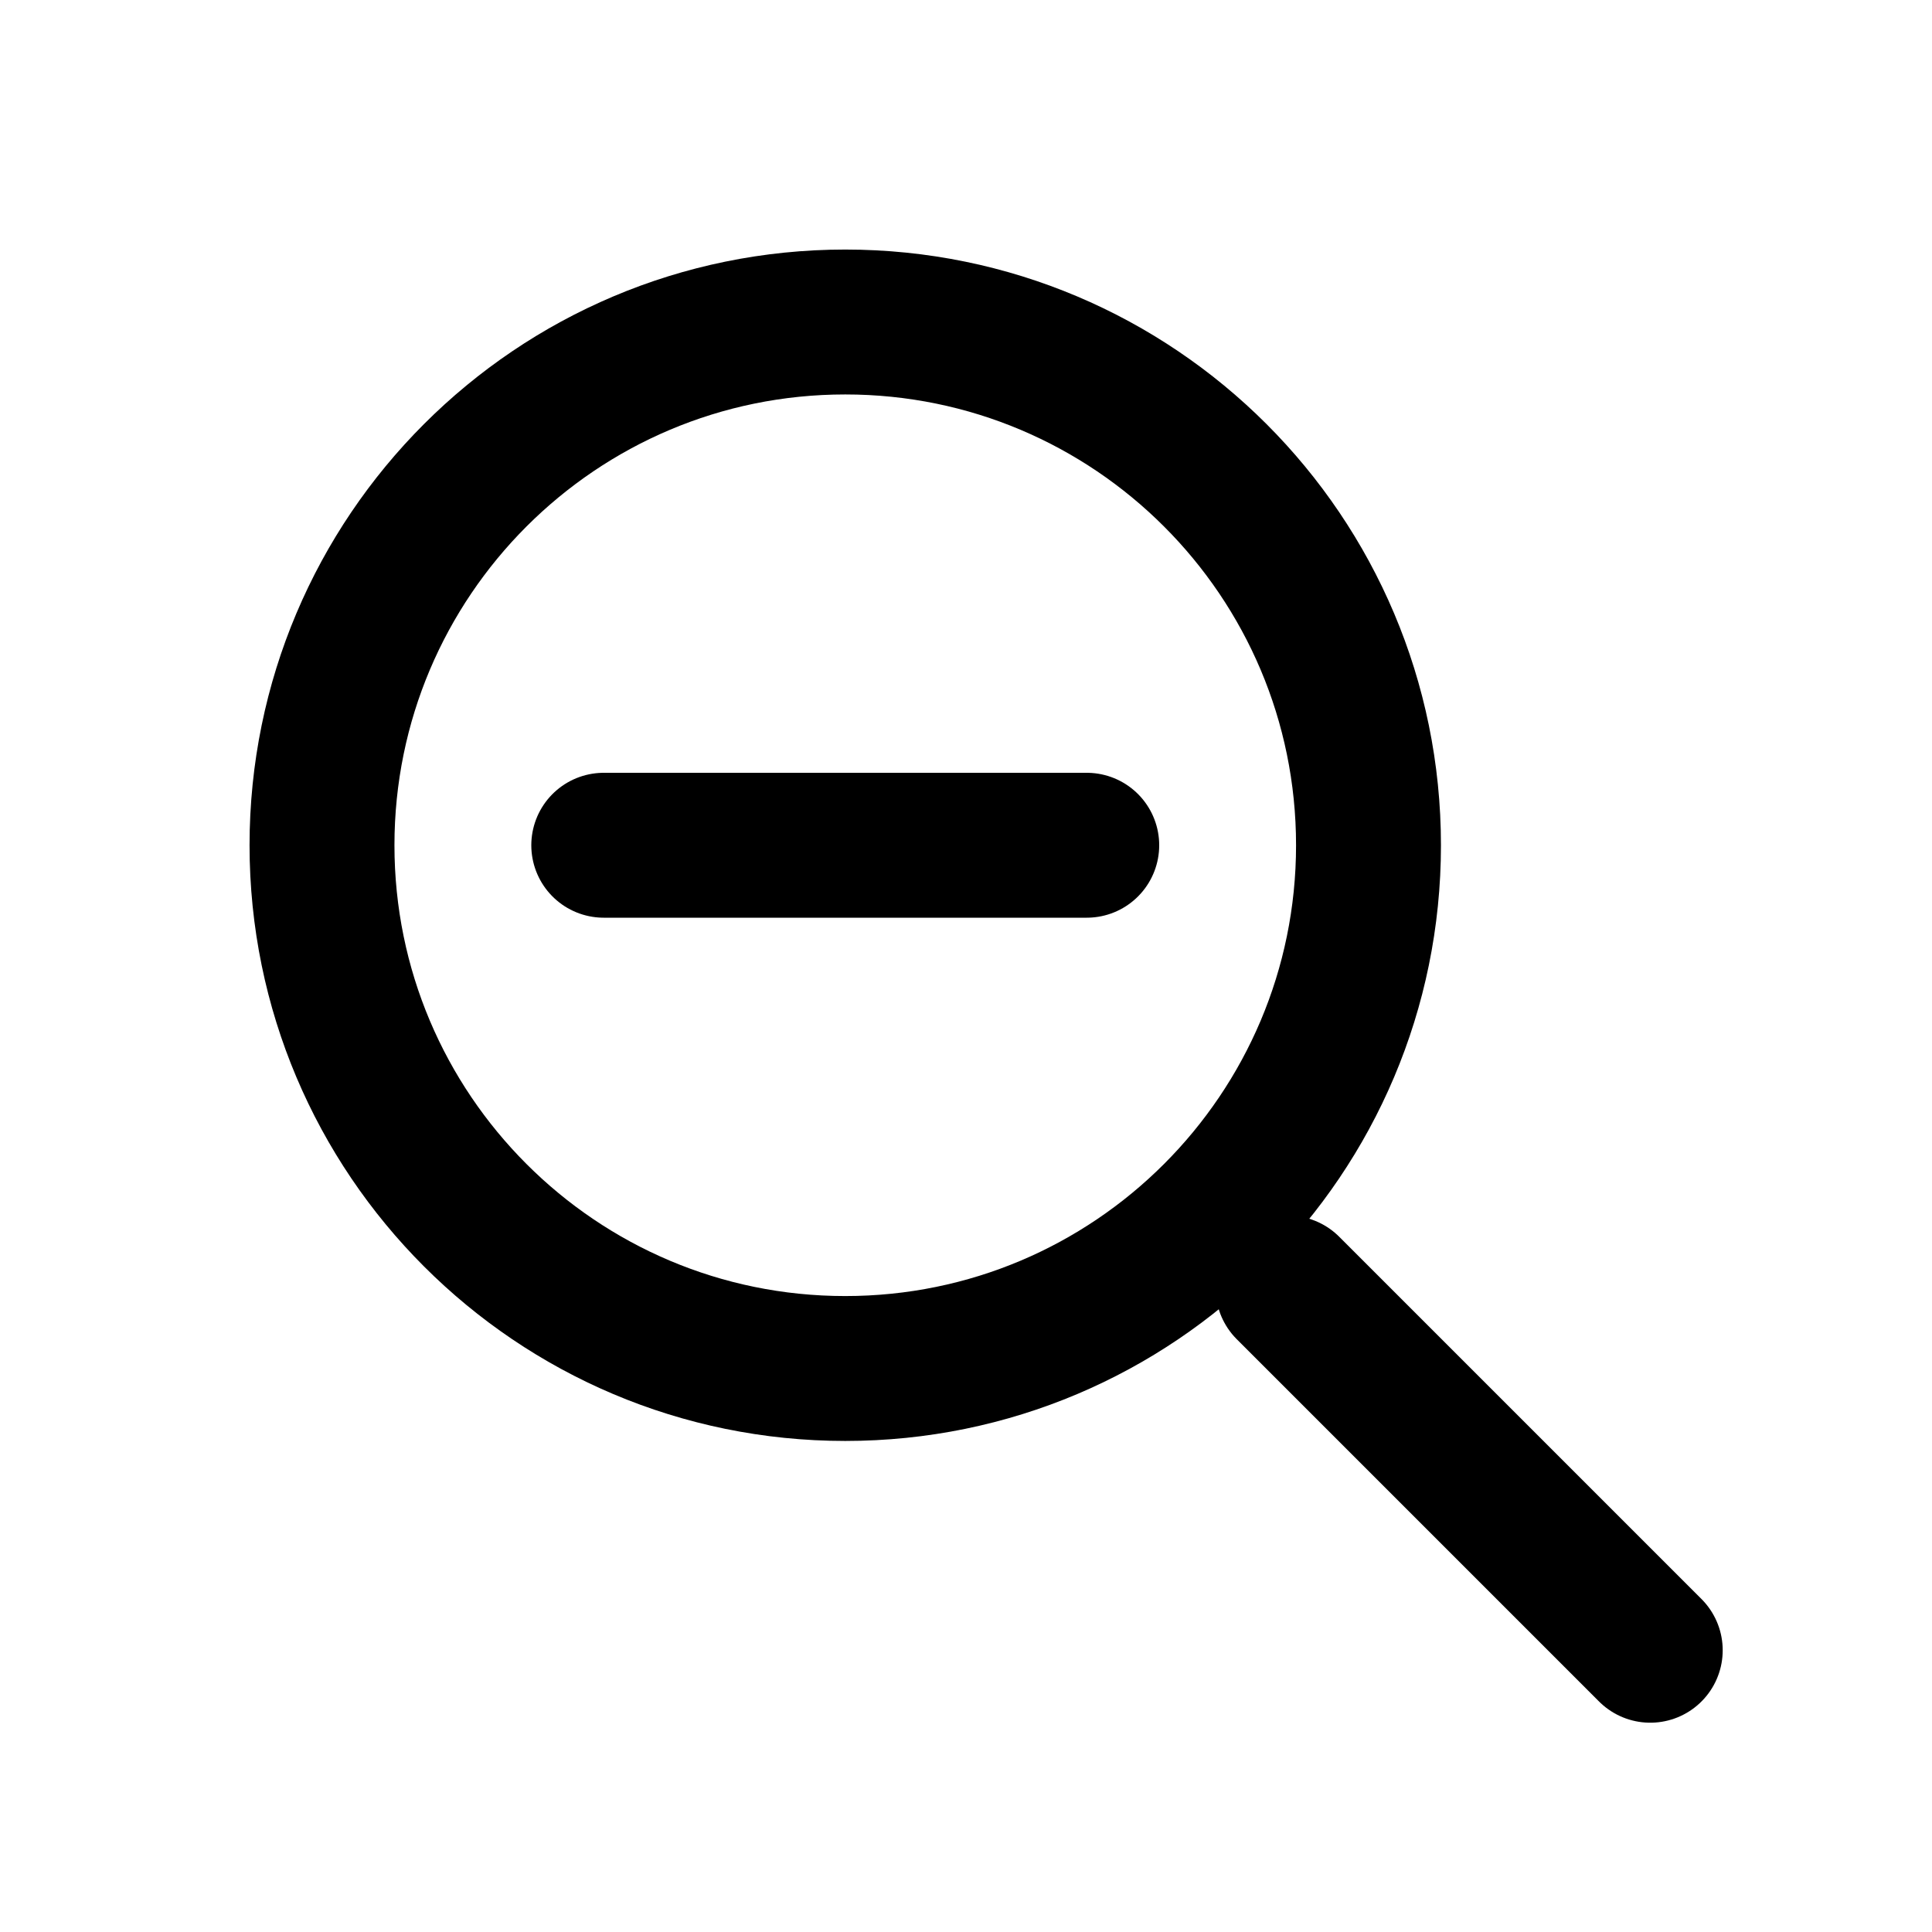
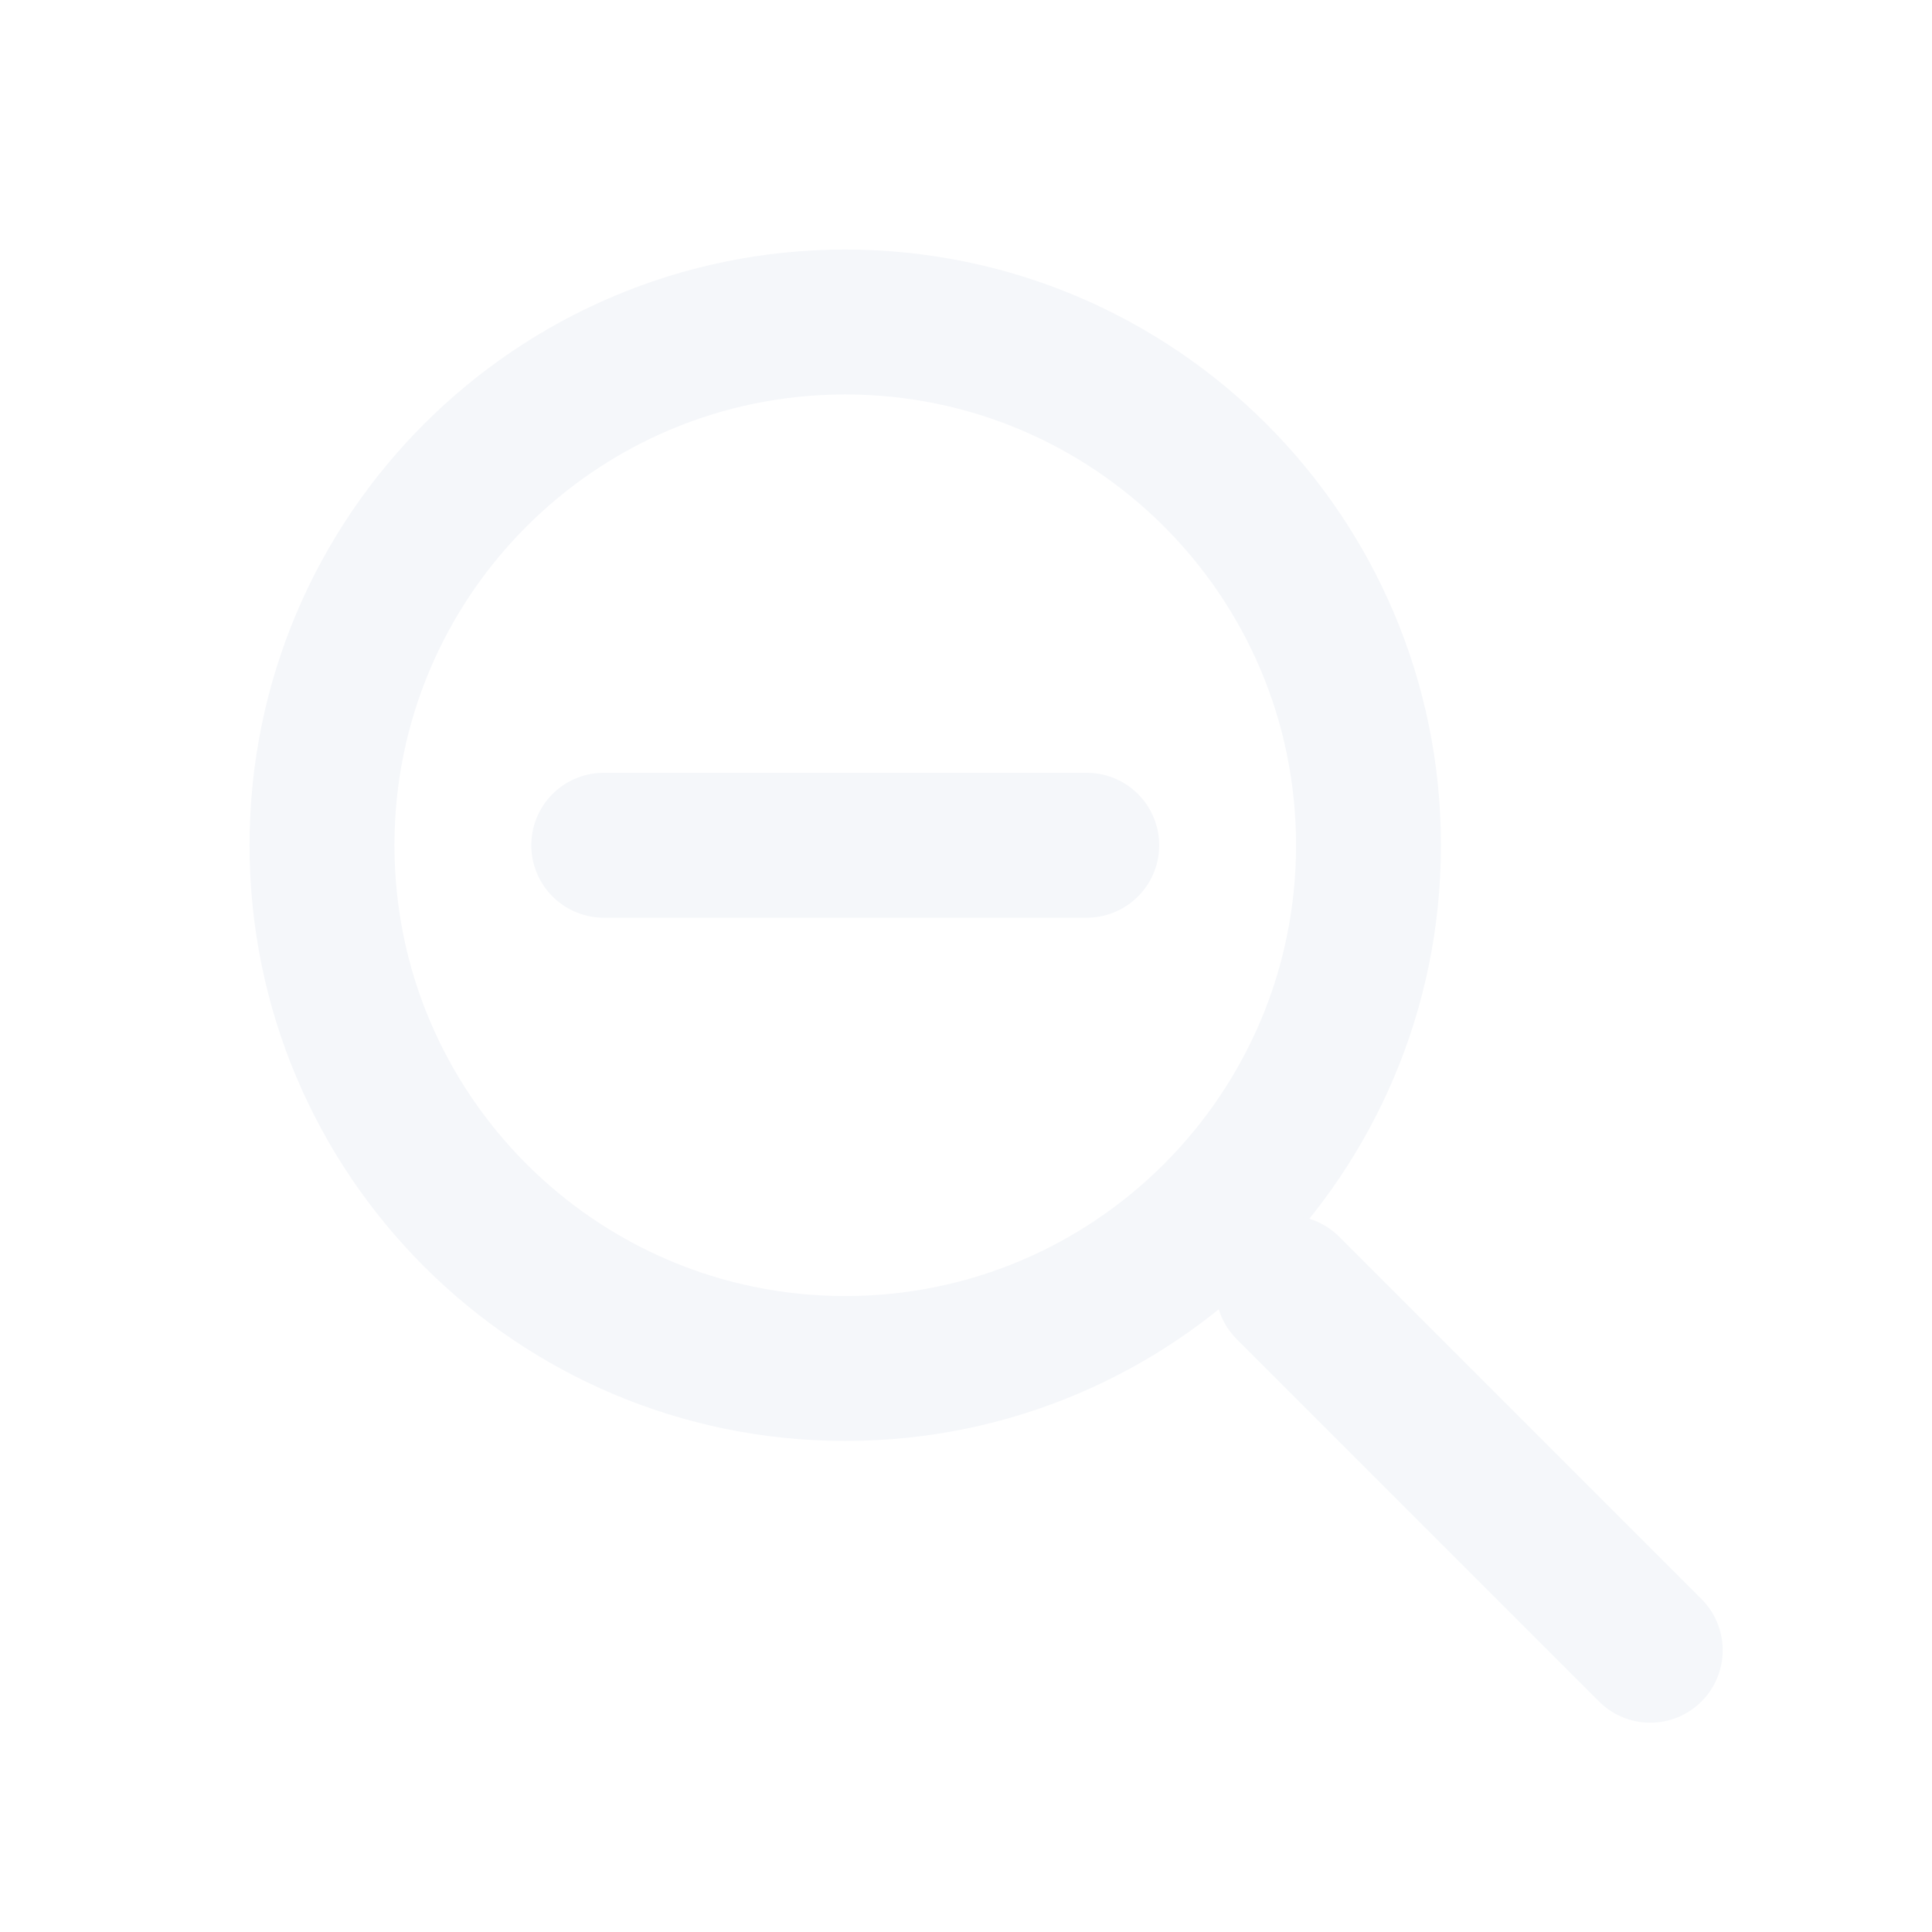
- <svg xmlns="http://www.w3.org/2000/svg" viewBox="0 0 24 24" fill="none" stroke="currentColor" stroke-width="1.8" stroke-linecap="round">
+ <svg xmlns="http://www.w3.org/2000/svg" viewBox="0 0 24 24" fill="none" stroke="#f5f7fa" stroke-width="1.8" stroke-linecap="round">
  <circle cx="10.5" cy="10.5" r="6.5" />
  <path d="m16 16 4.5 4.5M7.5 10.5h6" />
</svg>
